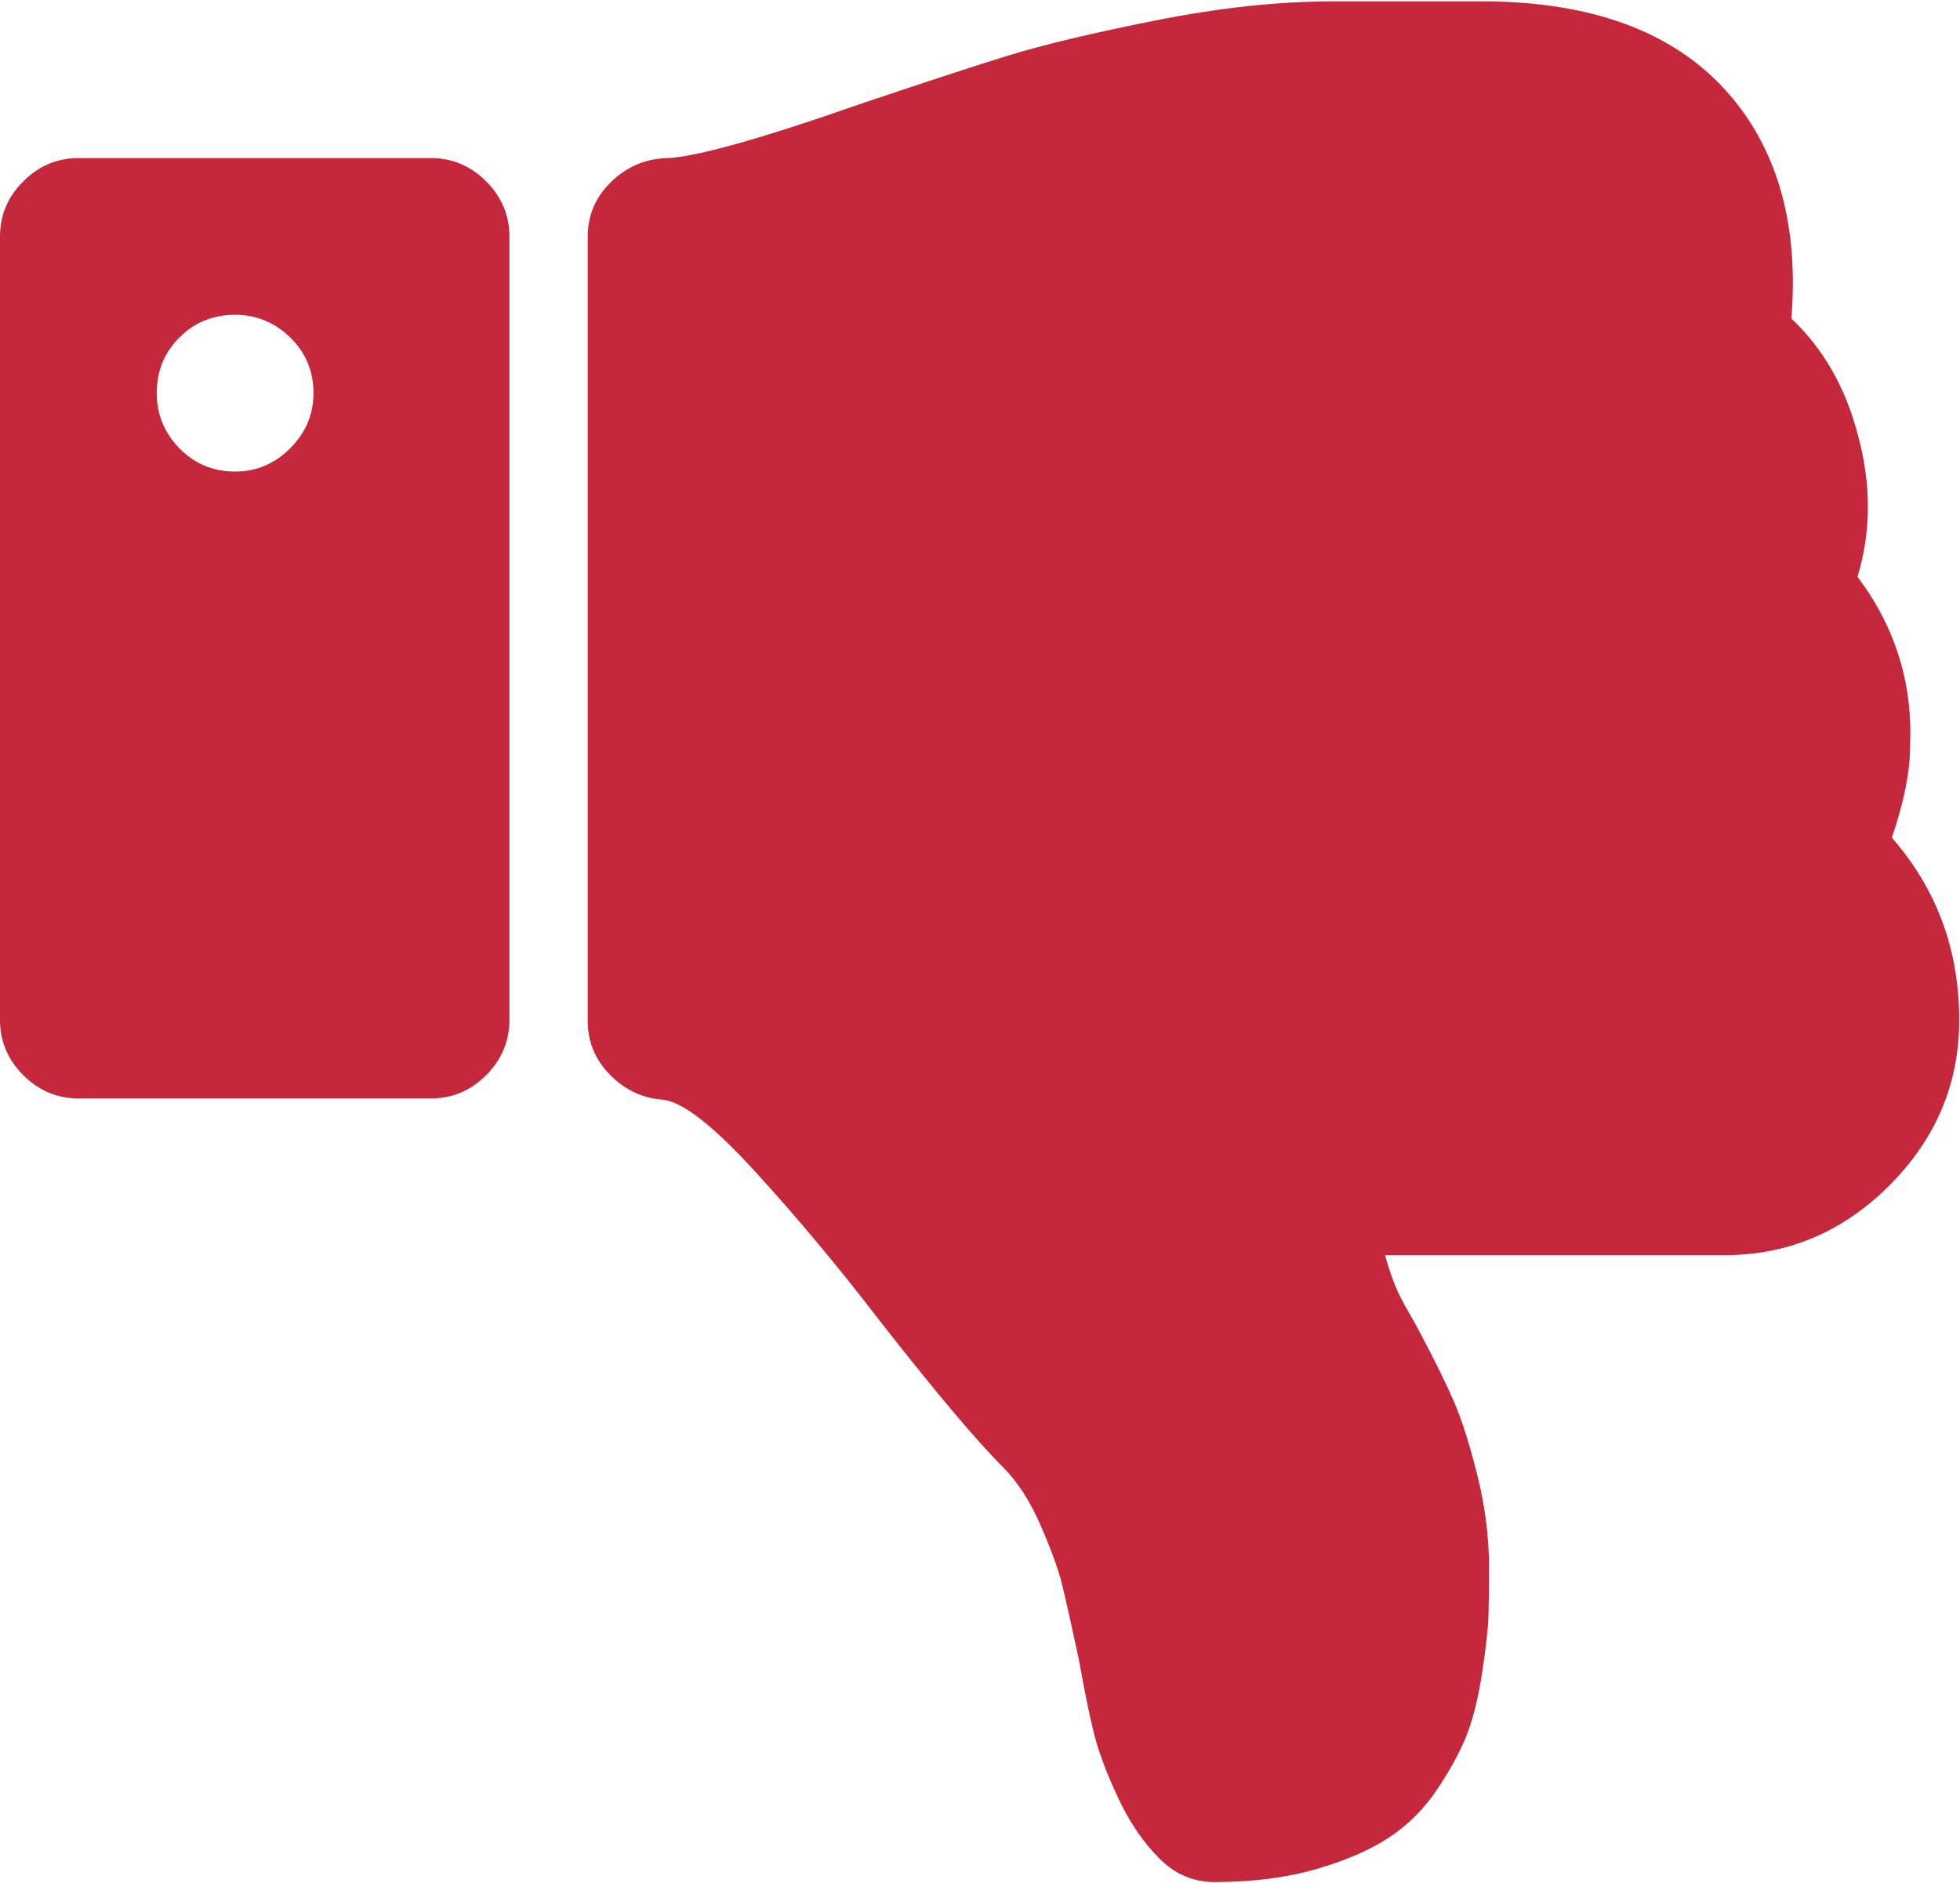
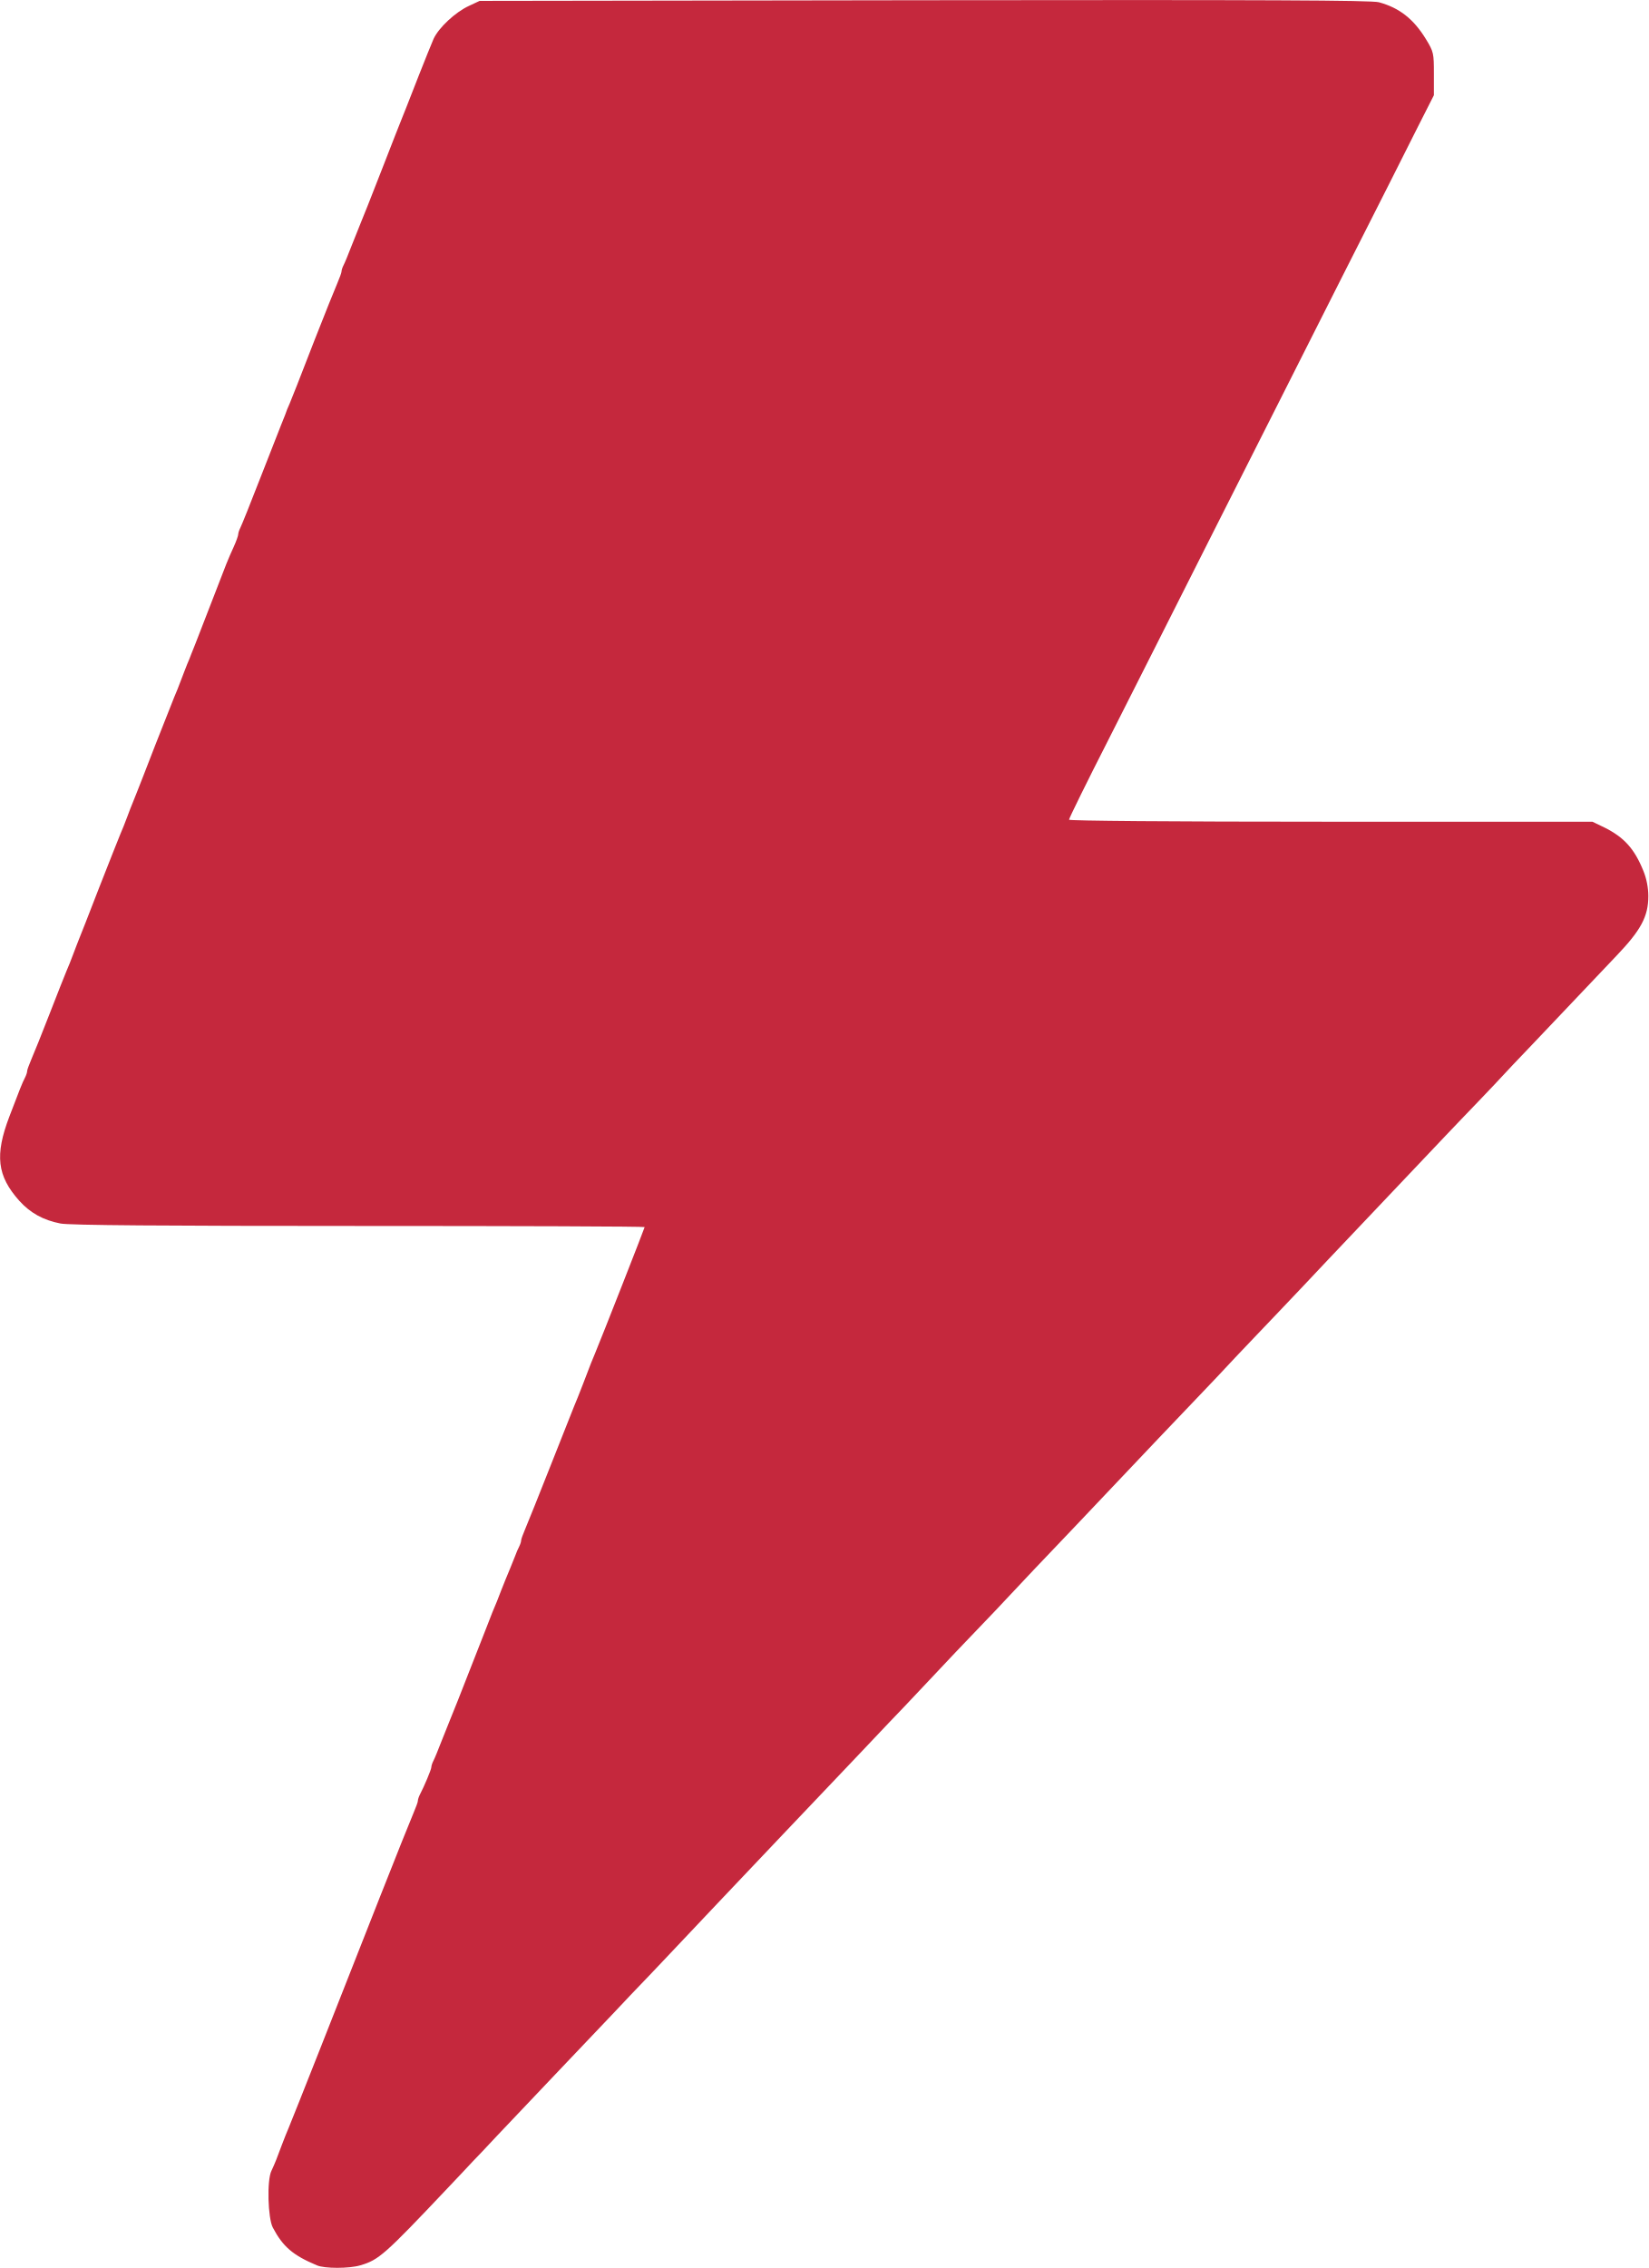
- <svg xmlns="http://www.w3.org/2000/svg" width="457px" height="439px" viewBox="0 0 457 439" version="1.1">
+ <svg xmlns="http://www.w3.org/2000/svg" width="7341px" height="10099px" viewBox="0 0 7341 10099" version="1.1">
  <defs />
  <g id="Page-1" stroke="none" stroke-width="1" fill="none" fill-rule="evenodd">
-     <g id="Group" transform="translate(228.5, 219.5) scale(1, -1) translate(-228.5, -219.5) " fill-rule="nonzero" fill="#C5283D">
-       <path d="M441.11,243.677 C451.578,231.687 456.814,217.508 456.814,201.137 C456.814,186.291 451.382,173.445 440.555,162.59 C429.706,151.736 416.86,146.312 402.014,146.312 L322.932,146.312 C323.692,143.648 324.454,141.364 325.214,139.461 C325.967,137.558 327.025,135.462 328.352,133.178 C329.68,130.893 330.635,129.179 331.204,128.039 C334.629,121.571 337.251,116.238 339.061,112.054 C340.868,107.862 342.667,102.154 344.481,94.921 C346.292,87.692 347.192,80.456 347.192,73.223 C347.192,68.657 347.137,64.942 347.047,62.089 C346.958,59.234 346.473,54.95 345.624,49.239 C344.762,43.531 343.618,38.772 342.194,34.967 C340.764,31.161 338.478,26.875 335.343,22.12 C332.201,17.356 328.396,13.507 323.919,10.555 C319.443,7.605 313.735,5.131 306.788,3.134 C299.834,1.135 291.987,0.136 283.226,0.136 C278.278,0.136 273.999,1.945 270.379,5.562 C266.573,9.368 263.332,14.126 260.67,19.834 C258.004,25.545 256.147,30.494 255.099,34.683 C254.052,38.87 252.861,44.677 251.534,52.098 C249.815,60.096 248.536,65.85 247.674,69.371 C246.819,72.892 245.149,77.507 242.677,83.216 C240.2,88.929 237.253,93.494 233.826,96.922 C227.546,103.202 217.935,114.623 204.989,131.181 C195.66,143.361 186.049,154.876 176.152,165.726 C166.253,176.578 159.021,182.192 154.454,182.573 C149.699,182.953 145.606,184.904 142.179,188.427 C138.752,191.948 137.039,196.089 137.039,200.846 L137.039,383.856 C137.039,388.805 138.846,393.038 142.463,396.559 C146.078,400.084 150.361,401.939 155.31,402.13 C161.971,402.321 177.008,406.504 200.421,414.696 C215.075,419.637 226.541,423.402 234.821,425.968 C243.099,428.534 254.67,431.296 269.505,434.25 C284.354,437.199 298.056,438.678 310.615,438.678 L315.47,438.678 L337.17,438.678 L347.446,438.678 C372.767,438.298 391.507,430.872 403.693,416.41 C414.729,403.275 419.39,386.049 417.683,364.731 C425.105,357.689 430.248,348.747 433.099,337.895 C436.33,326.291 436.33,315.155 433.099,304.498 C441.853,292.887 445.946,279.849 445.371,265.383 C445.395,259.286 443.971,252.055 441.11,243.677 Z" id="Shape" />
-       <path d="M100.5,182.864 L18.276,182.864 C13.324,182.864 9.041,184.673 5.425,188.29 C1.809,191.905 0,196.188 0,201.137 L0,383.869 C0,388.811 1.809,393.096 5.426,396.716 C9.045,400.327 13.328,402.137 18.277,402.137 L100.5,402.137 C105.448,402.137 109.729,400.327 113.347,396.716 C116.963,393.096 118.771,388.812 118.771,383.869 L118.771,201.137 C118.771,196.188 116.962,191.906 113.347,188.29 C109.73,184.672 105.449,182.864 100.5,182.864 Z M67.665,360.308 C64.049,363.829 59.767,365.589 54.818,365.589 C49.678,365.589 45.347,363.829 41.828,360.308 C38.307,356.787 36.547,352.458 36.547,347.318 C36.547,342.37 38.306,338.086 41.828,334.471 C45.348,330.854 49.678,329.043 54.818,329.043 C59.767,329.043 64.049,330.854 67.665,334.471 C71.282,338.085 73.091,342.369 73.091,347.318 C73.091,352.458 71.286,356.786 67.665,360.308 Z" id="Shape" />
+     <g id="Group" fill-rule="nonzero" fill="#C5283D">
+       <path d="M1411,10087 C1304,10042 1260,10004 1215,9919 C1193,9877 1188,9708 1209,9666 C1224,9634 1234,9609 1256,9549 C1265,9524 1279,9491 1286,9474 C1293,9458 1358,9294 1430,9112 C1502,8929 1620,8629 1692,8447 C1764,8264 1832,8095 1842,8072 C1852,8048 1861,8025 1861,8019 C1861,8013 1865,8001 1870,7991 C1889,7955 1921,7879 1921,7869 C1921,7863 1925,7851 1930,7841 C1935,7832 1951,7793 1966,7754 C1981,7716 1999,7671 2006,7654 C2013,7638 2056,7530 2101,7414 C2146,7299 2188,7193 2193,7179 C2206,7149 2221,7112 2232,7082 C2237,7069 2246,7047 2252,7032 C2265,7001 2279,6967 2294,6929 C2299,6915 2307,6896 2312,6887 C2317,6877 2321,6865 2321,6859 C2321,6853 2330,6830 2340,6806 C2350,6783 2400,6658 2451,6529 C2502,6400 2549,6281 2556,6264 C2563,6248 2581,6203 2596,6164 C2633,6067 2637,6057 2649,6029 C2678,5960 2871,5468 2871,5464 C2871,5461 2297,5459 1596,5459 C737,5459 305,5456 269,5448 C192,5433 135,5401 86,5347 C-13,5236 -24,5144 42,4971 C87,4853 99,4822 112,4797 C117,4787 121,4775 121,4769 C121,4763 130,4740 140,4716 C150,4693 187,4602 221,4514 C255,4426 289,4341 296,4324 C303,4308 317,4274 326,4249 C335,4224 347,4195 351,4184 C356,4173 396,4070 441,3954 C486,3839 529,3731 536,3714 C543,3698 557,3664 566,3639 C575,3614 587,3584 592,3572 C597,3559 605,3539 610,3527 C615,3514 652,3421 691,3319 C731,3217 769,3121 776,3104 C783,3088 797,3054 806,3029 C815,3004 828,2973 833,2959 C839,2945 848,2924 852,2912 C857,2899 865,2879 870,2867 C875,2854 907,2772 941,2684 C1014,2494 1013,2497 1040,2437 C1052,2411 1061,2385 1061,2379 C1061,2373 1065,2361 1070,2351 C1075,2342 1116,2240 1161,2124 C1206,2009 1247,1904 1252,1892 C1257,1879 1265,1859 1270,1847 C1274,1834 1283,1812 1290,1797 C1311,1746 1319,1725 1401,1514 C1446,1399 1492,1285 1502,1262 C1512,1238 1521,1215 1521,1209 C1521,1203 1525,1191 1530,1181 C1535,1172 1551,1133 1566,1094 C1581,1056 1599,1011 1606,994 C1613,978 1656,870 1701,754 C1746,638 1787,534 1792,522 C1797,509 1805,489 1810,477 C1815,464 1840,400 1866,334 C1892,268 1921,196 1931,173 C1954,123 2028,54 2089,26 L2136,4 L4116,1 C5645,-1 6106,1 6141,10 C6233,35 6296,85 6351,175 C6385,231 6386,237 6386,329 L6386,424 L6315,564 C6277,641 6121,949 5969,1249 C5818,1549 5564,2051 5406,2364 C5248,2678 5038,3093 4940,3287 C4841,3481 4761,3644 4761,3650 C4761,3655 5206,3659 5927,3659 L7092,3659 L7144,3684 C7233,3728 7279,3779 7319,3878 C7333,3912 7341,3953 7341,3990 C7341,4081 7308,4142 7199,4256 C7104,4356 6988,4478 6826,4649 C6776,4701 6699,4782 6656,4829 C6612,4875 6565,4925 6551,4939 C6537,4953 6488,5005 6441,5054 C6291,5212 5989,5531 5911,5613 C5818,5712 5799,5732 5682,5855 C5630,5909 5549,5995 5502,6044 C5456,6094 5379,6175 5332,6224 C5257,6302 5126,6440 4786,6799 C4741,6846 4660,6931 4605,6989 C4550,7047 4472,7130 4431,7174 C4390,7217 4340,7269 4321,7289 C4302,7308 4221,7394 4141,7479 C4061,7564 3978,7652 3956,7674 C3934,7697 3878,7756 3832,7805 C3749,7892 3667,7979 3486,8169 C3347,8315 3035,8645 2951,8734 C2910,8777 2865,8825 2851,8839 C2837,8853 2788,8905 2741,8955 C2694,9004 2573,9132 2471,9239 C2369,9346 2252,9470 2211,9513 C2170,9557 2123,9607 2106,9624 C2090,9642 2038,9696 1992,9745 C1713,10040 1687,10063 1605,10087 C1555,10102 1445,10102 1411,10087 Z" id="Shape" />
    </g>
  </g>
</svg>
